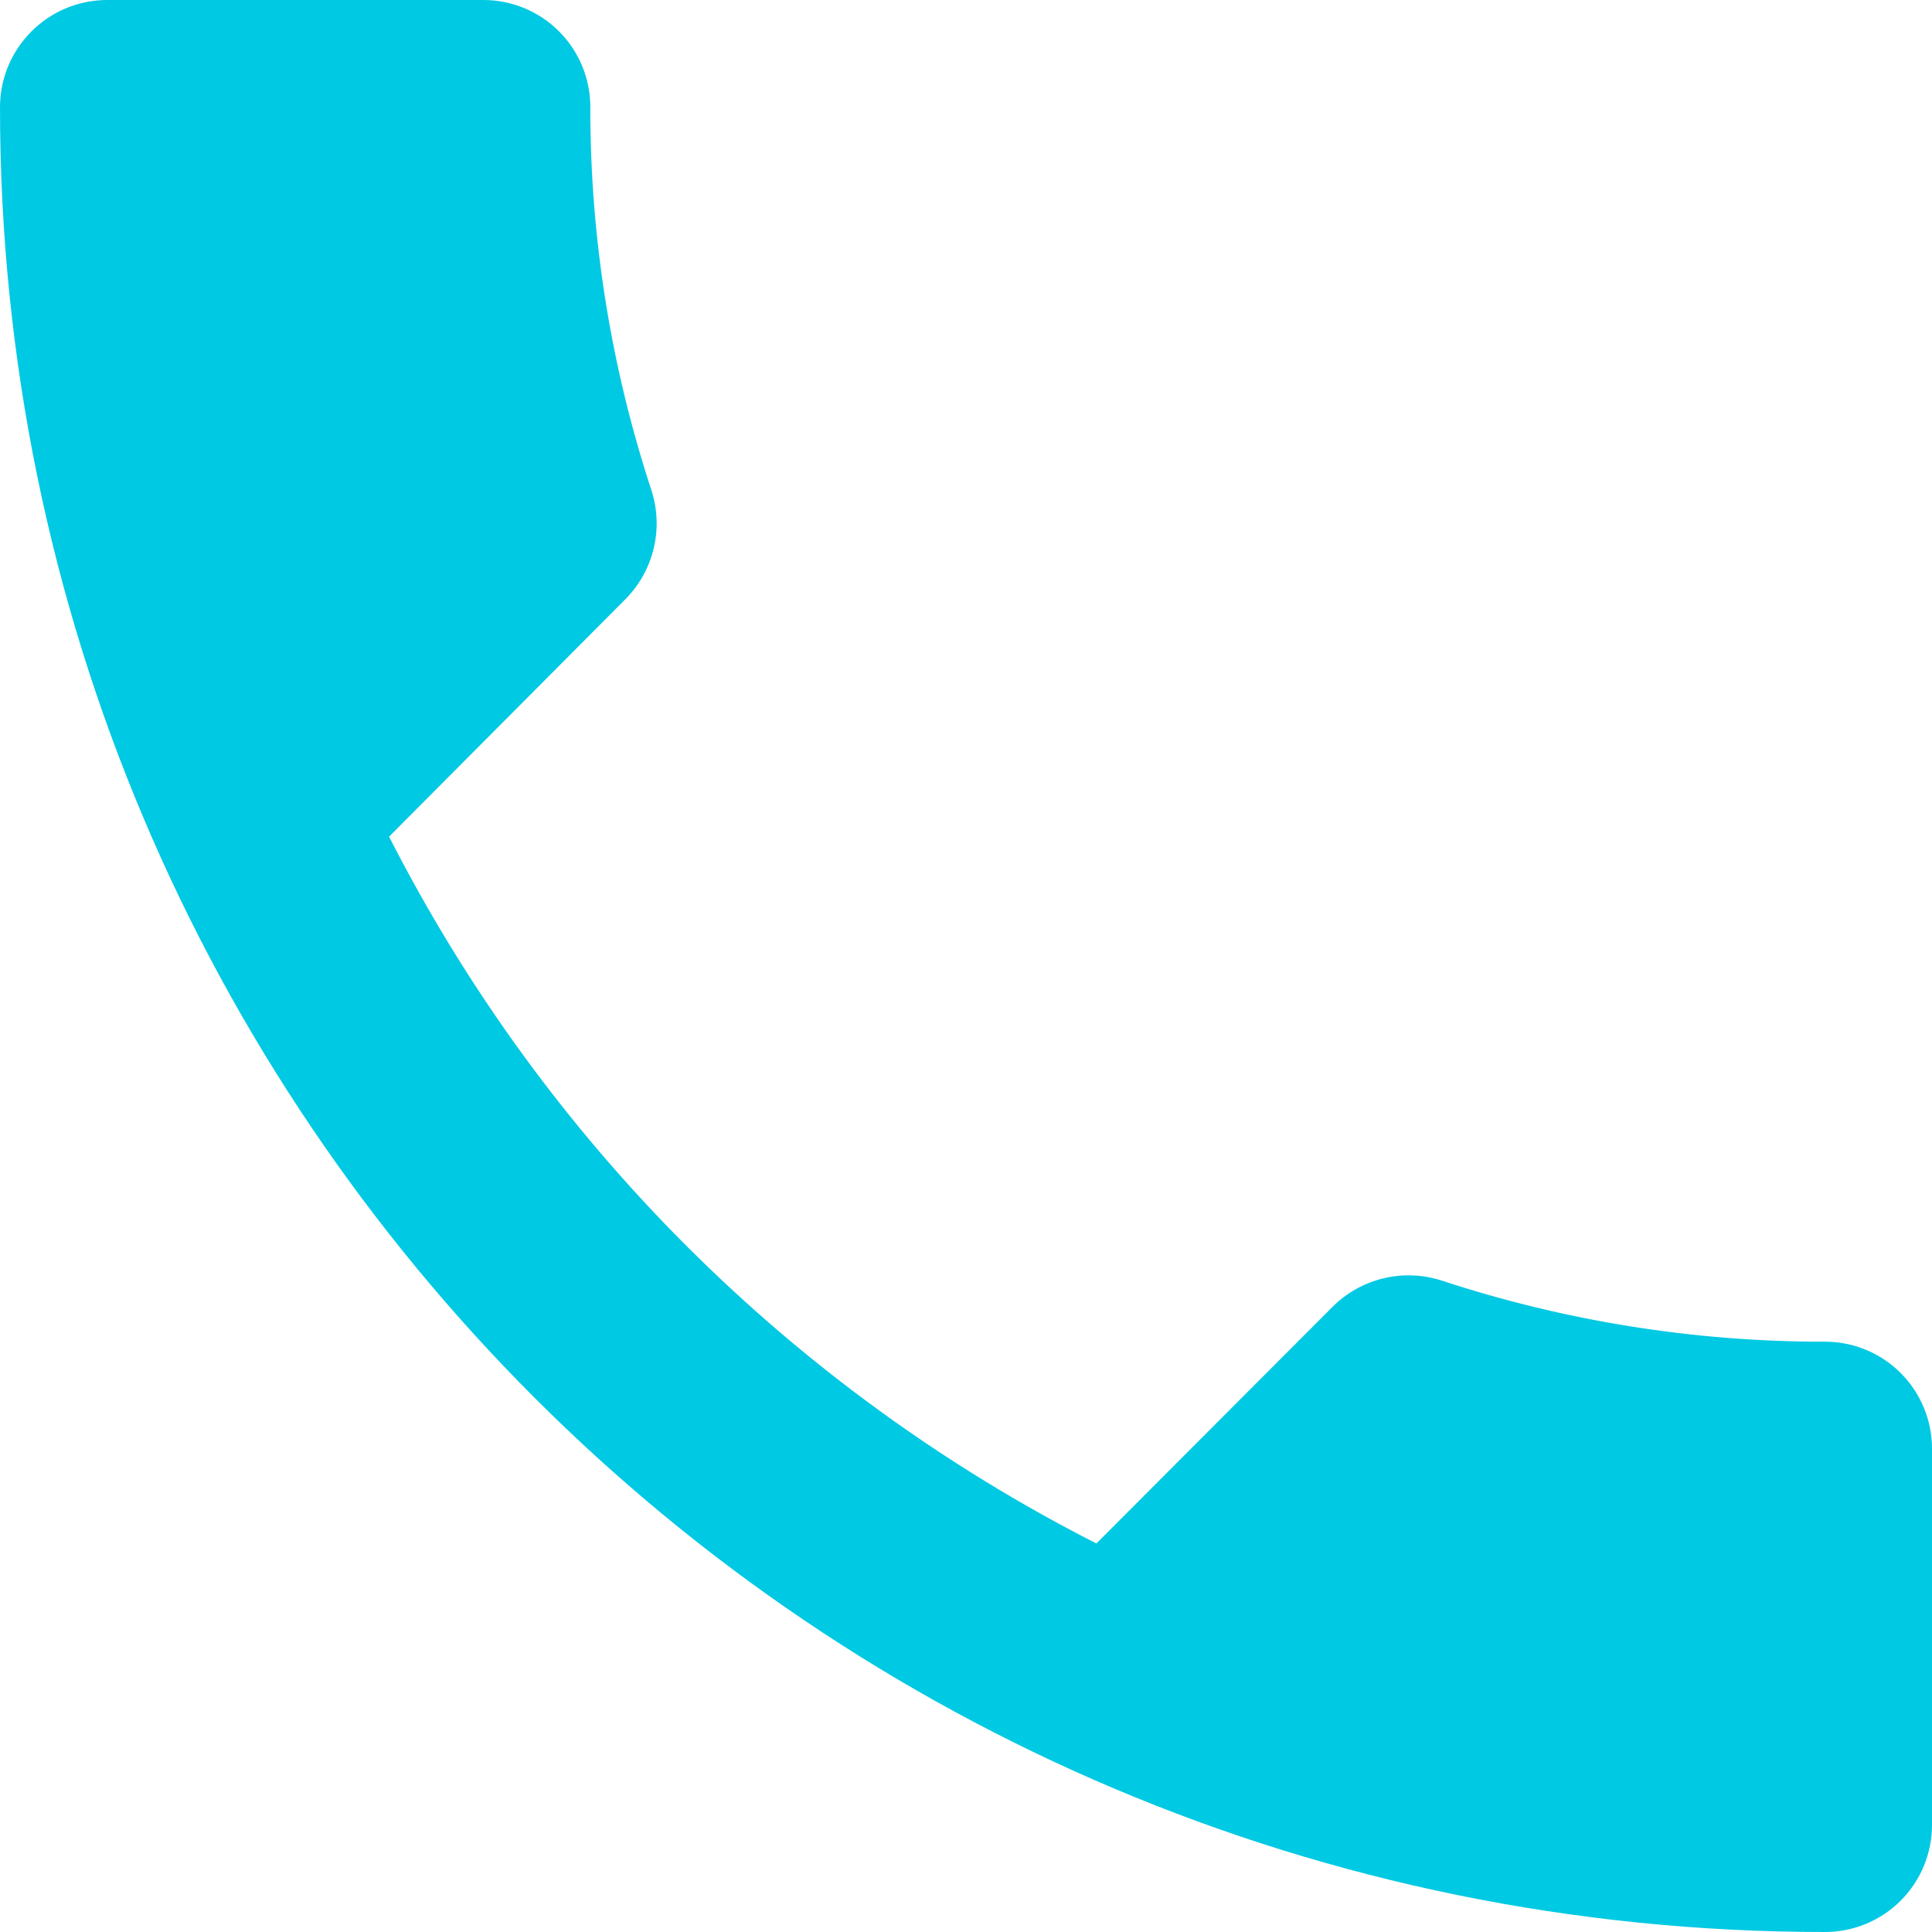
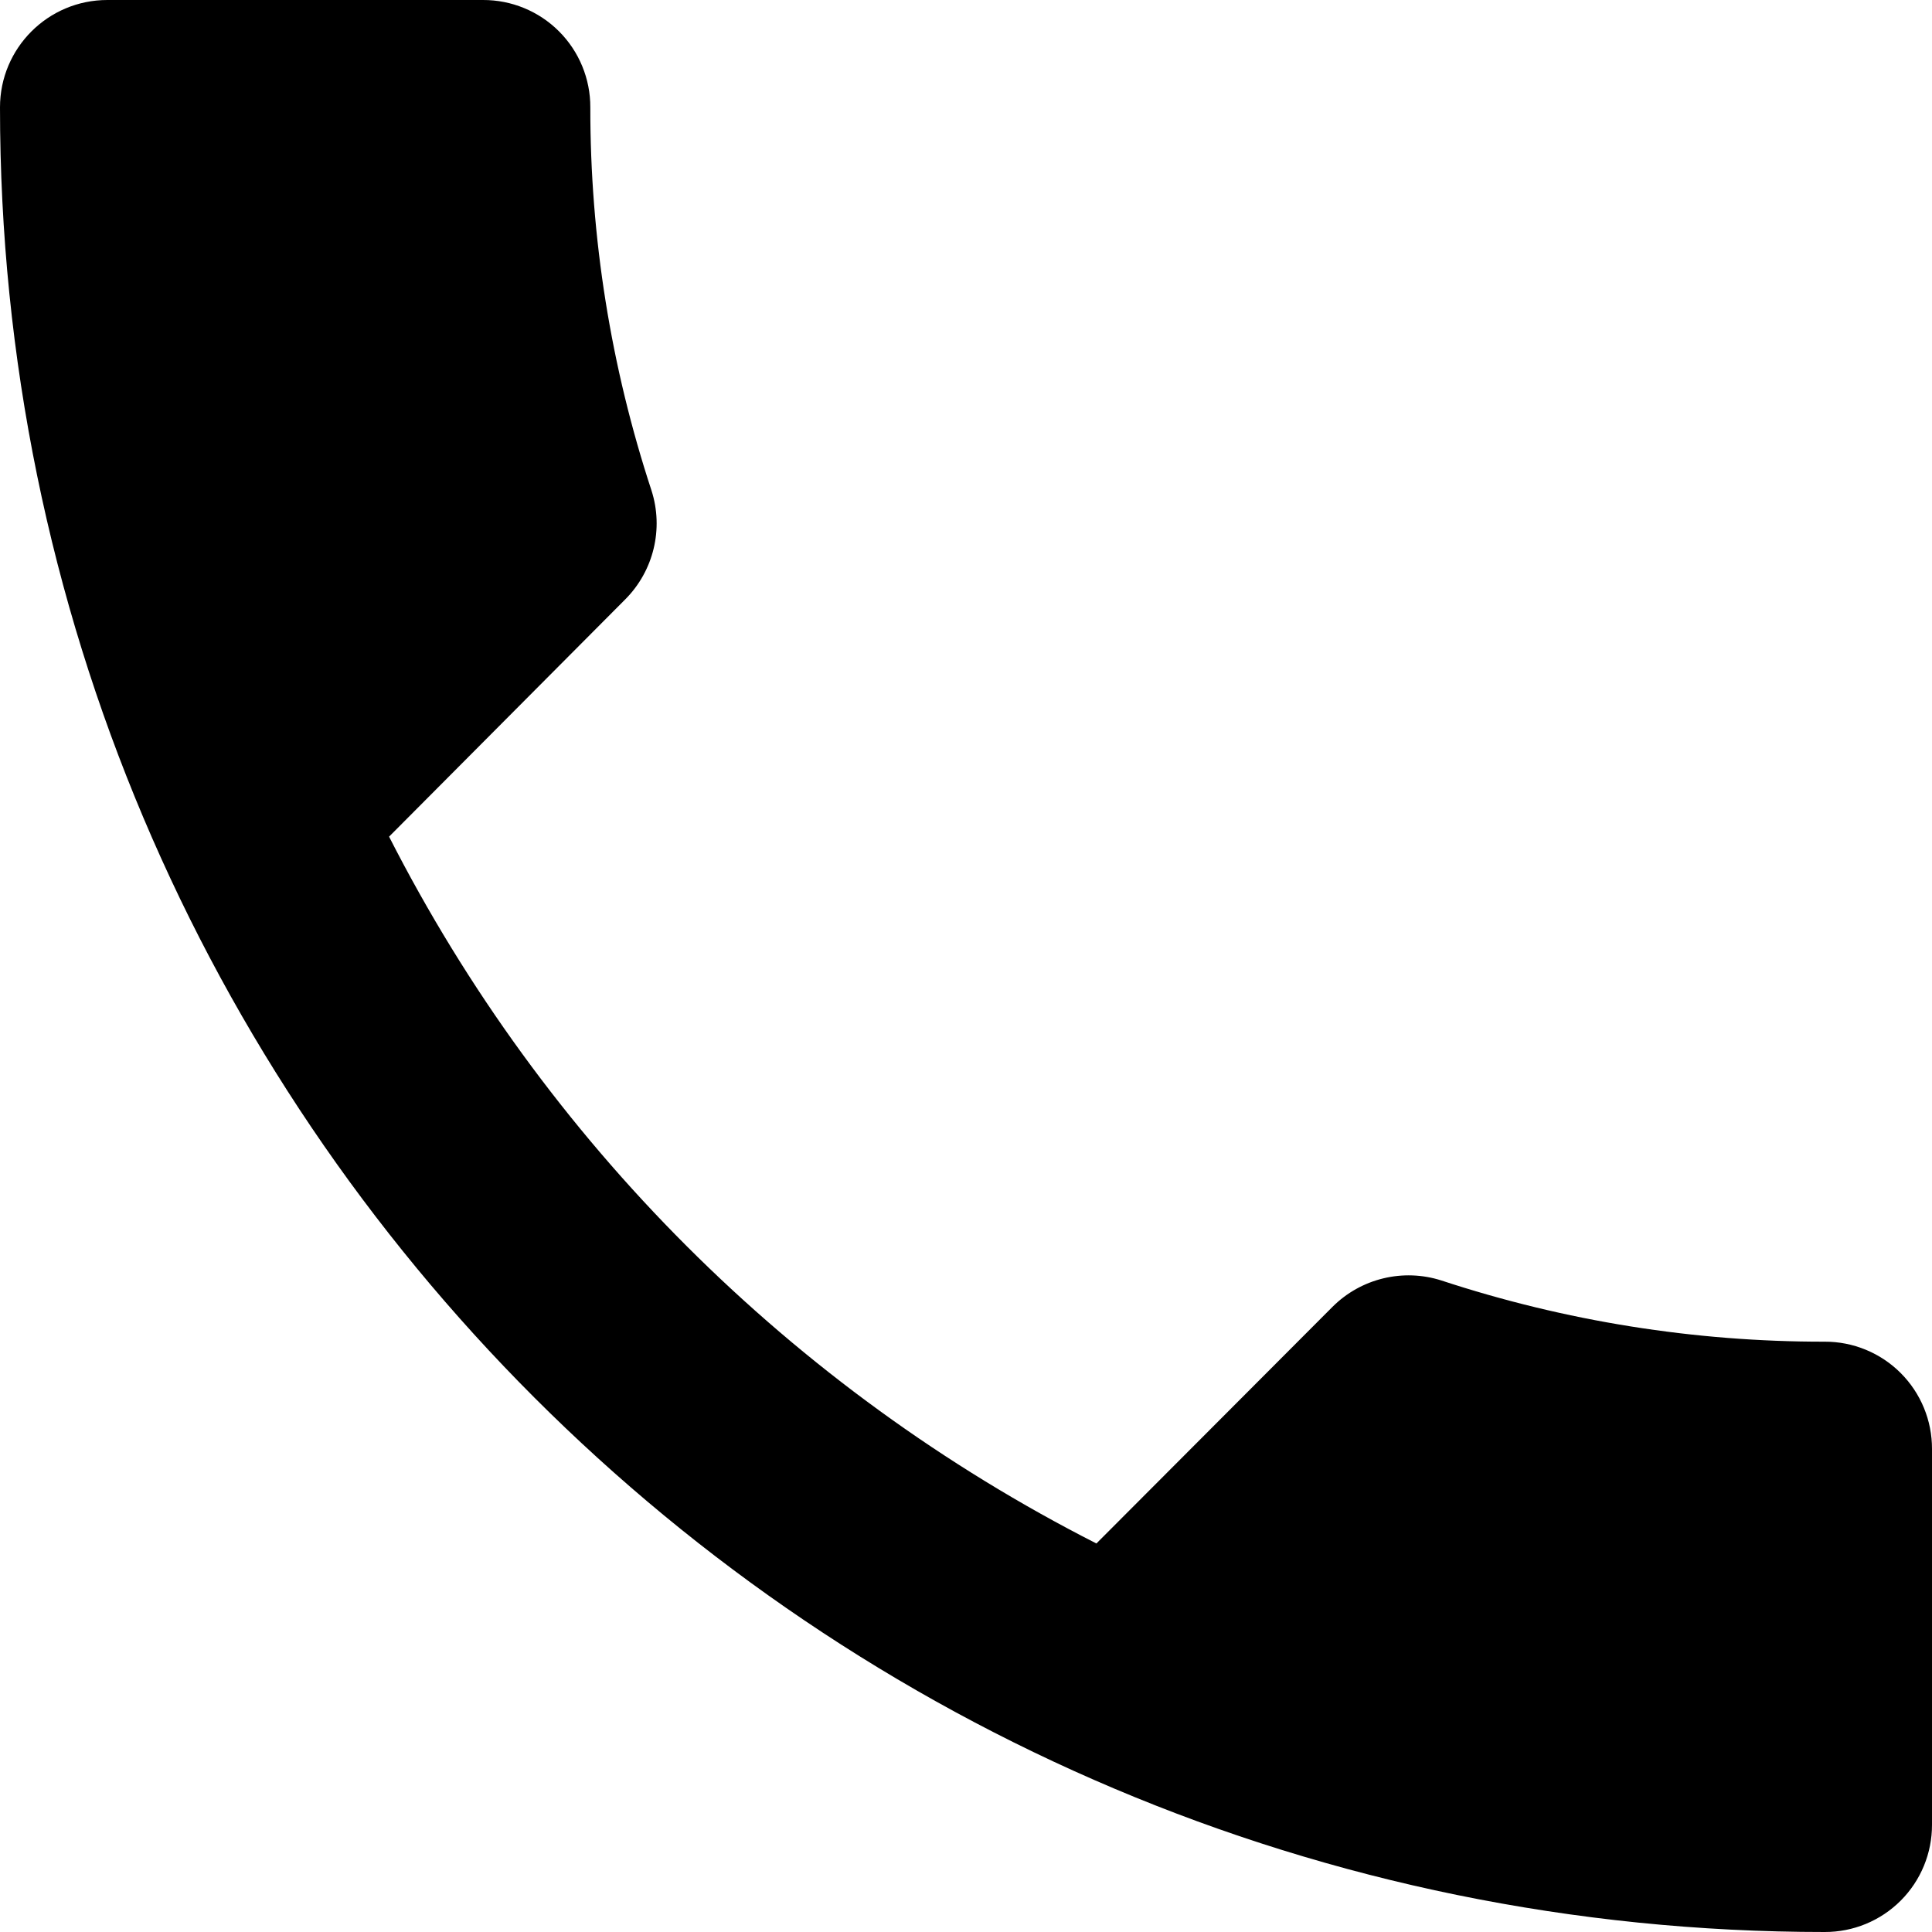
<svg xmlns="http://www.w3.org/2000/svg" width="100%" height="100%" viewBox="0 0 49.2 49.2">
-   <path d="M15.908,27.306a41.164,41.164,0,0,0,18.013,18l6.013-6.027a2.742,2.742,0,0,1,2.774-.67,31.115,31.115,0,0,0,9.758,1.558A2.724,2.724,0,0,1,55.2,42.9v9.567A2.724,2.724,0,0,1,52.467,55.2,46.463,46.463,0,0,1,6,8.733,2.733,2.733,0,0,1,8.733,6H18.3a2.724,2.724,0,0,1,2.733,2.733,31.115,31.115,0,0,0,1.558,9.758,2.742,2.742,0,0,1-.67,2.774Z" transform="translate(-6 -6)" fill="#00c9e3" />
+   <path d="M15.908,27.306a41.164,41.164,0,0,0,18.013,18l6.013-6.027a2.742,2.742,0,0,1,2.774-.67,31.115,31.115,0,0,0,9.758,1.558A2.724,2.724,0,0,1,55.2,42.9v9.567A2.724,2.724,0,0,1,52.467,55.2,46.463,46.463,0,0,1,6,8.733,2.733,2.733,0,0,1,8.733,6H18.3a2.724,2.724,0,0,1,2.733,2.733,31.115,31.115,0,0,0,1.558,9.758,2.742,2.742,0,0,1-.67,2.774Z" transform="translate(-6 -6)" fill="currentColor" />
</svg>
